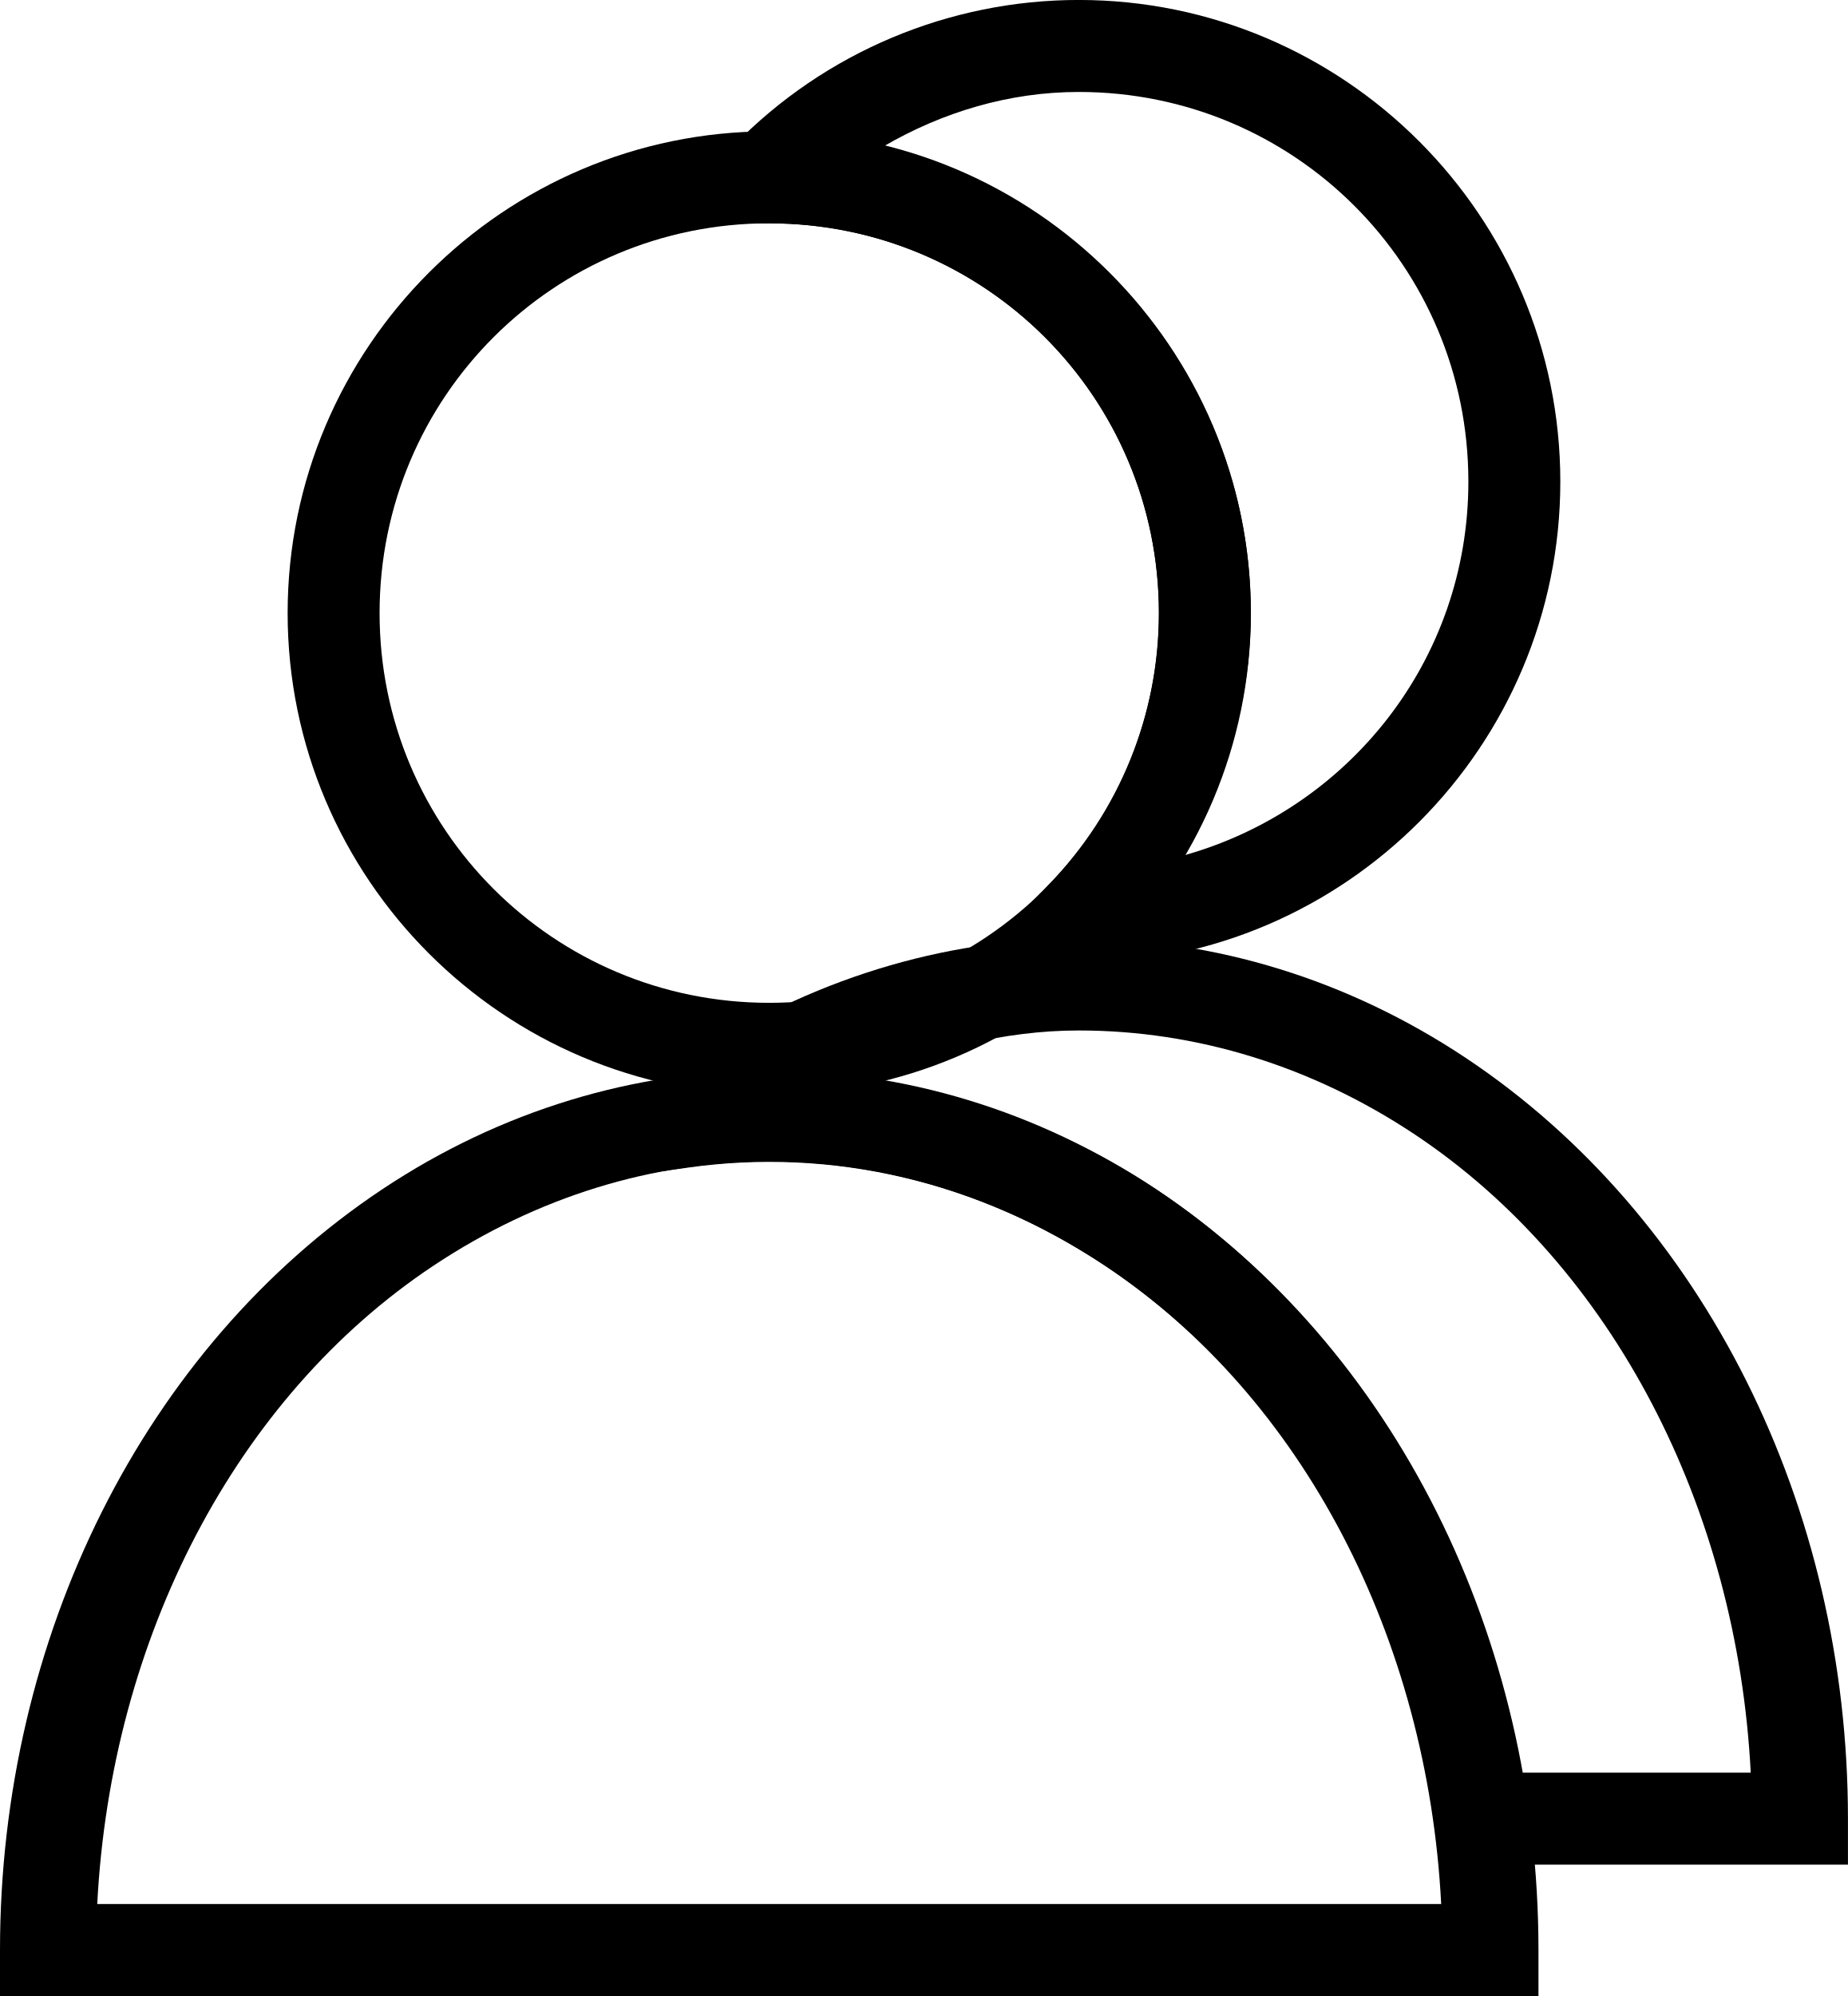
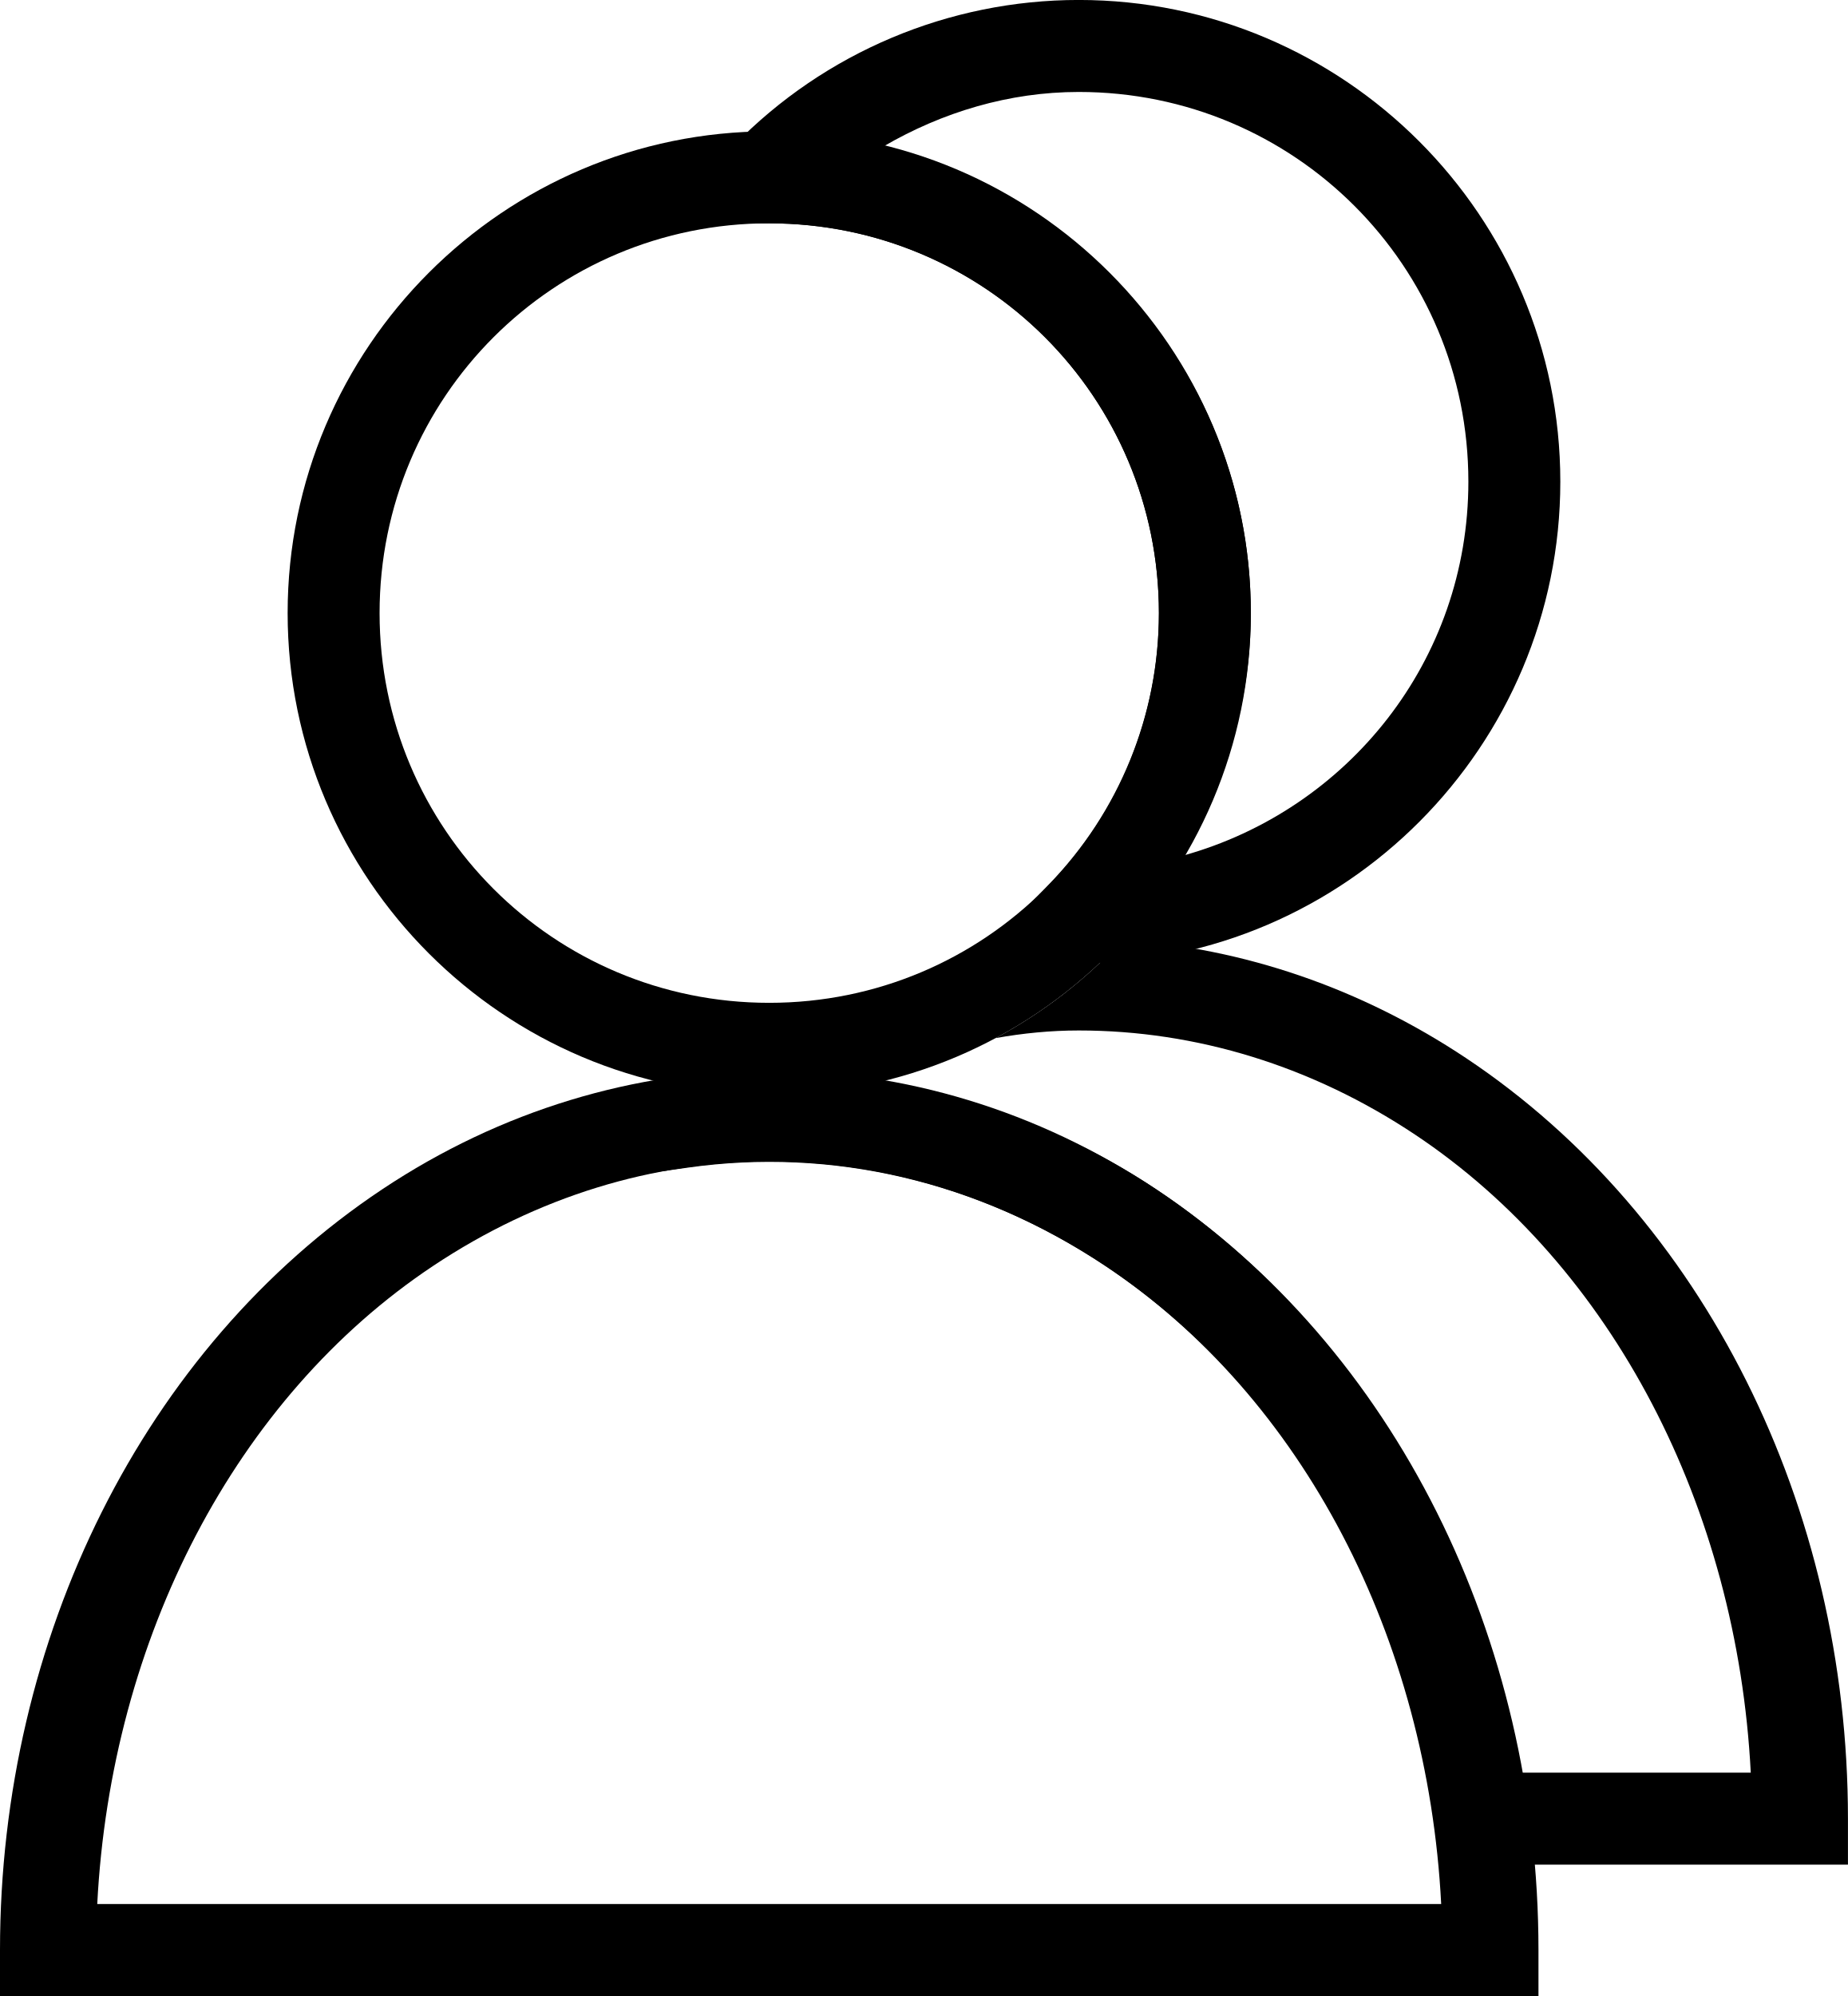
<svg xmlns="http://www.w3.org/2000/svg" width="60.296mm" height="65.115mm" viewBox="0 0 60.296 65.115" version="1.1" id="svg1">
  <defs id="defs1" />
  <g id="layer1" transform="translate(0,-1.6679554e-4)">
-     <path style="baseline-shift:baseline;display:inline;overflow:visible;vector-effect:none;enable-background:accumulate;stop-color:#000000;stop-opacity:1;opacity:1" d="m -60.295,-60.83 v 1.5 c -1.12e-4,10.184 4.692,19.641 12.467,24.816 3.821,2.544 8.185,3.897 12.631,3.896 4.446,1.19e-4 8.81,-1.353 12.631,-3.896 0.429,-0.286 0.851,-0.587 1.264,-0.9 l 4.596,-3.492 -5.715,0.812 c -4.72,0.671 -9.492,-0.439 -13.645,-3.203 -5.758,-3.834 -9.784,-10.531 -10.85,-18.238 l -0.18,-1.295 z m 3.172,3 h 7.545 c 1.434,7.933 5.637,14.893 11.85,19.029 2.983,1.986 6.298,3.144 9.701,3.604 -2.317,0.933 -4.706,1.58 -7.17,1.58 -3.839,1.03e-4 -7.615,-1.162 -10.969,-3.395 -6.449,-4.294 -10.511,-12.161 -10.957,-20.818 z" id="path12-1" transform="scale(-1)" />
+     <path id="path12-1" style="baseline-shift:baseline;display:inline;overflow:visible;opacity:1;vector-effect:none;enable-background:accumulate;stop-color:#000000;stop-opacity:1" d="m -36.628,-30.664 c 1.189,-1.284 2.589,-2.37 4.143,-3.202 -0.894,0.16 -1.798,0.249 -2.713,0.249 -3.839,1.03e-4 -7.615,-1.162 -10.969,-3.395 -6.449,-4.294 -10.511,-12.161 -10.957,-20.818 h 7.545 c 1.434,7.933 5.637,14.893 11.85,19.029 2.786,1.854 5.861,2.987 9.028,3.503 1.157,-0.273 2.364,-0.417 3.603,-0.417 1.249,0 2.465,0.147 3.631,0.424 0.055,-0.041 0.109,-0.082 0.164,-0.123 l 4.596,-3.492 -5.715,0.812 c -4.72,0.671 -9.492,-0.438 -13.645,-3.203 -5.758,-3.834 -9.783,-10.531 -10.849,-18.238 l -0.18,-1.295 h -13.199 v 1.5 c -1.12e-4,10.184 4.692,19.64 12.467,24.816 3.41,2.27 7.253,3.592 11.2,3.85 z" transform="scale(-1)" />
    <path style="baseline-shift:baseline;display:inline;overflow:visible;vector-effect:none;enable-background:accumulate;stop-color:#000000;stop-opacity:1;opacity:1" d="m -31.693,-31.445 -3.586,0.018 c -8.629,0.045 -15.631,7.086 -15.631,15.715 1.82e-4,8.661 7.052,15.713 15.713,15.713 4.233,1.060834e-4 8.289,-1.709 11.246,-4.738 l 2.496,-2.557 -3.574,0.008 c -0.022,5.73e-5 -0.044,5.73e-5 -0.066,0 h -0.002 -0.002 C -32.139,-7.287 -37.812,-12.961 -37.812,-20 c 3.7e-5,-3.319 1.297,-6.504 3.615,-8.879 z m -6.918,3.535 c -1.397,2.388 -2.201,5.099 -2.201,7.91 1.55e-4,7.372 5.13,13.535 11.992,15.219 -1.926,1.123 -4.107,1.781 -6.377,1.781 -7.039,-1.486e-4 -12.713,-5.674 -12.713,-12.713 4.5e-5,-5.845 3.935,-10.703 9.299,-12.197 z" id="path12-3-2" transform="scale(-1)" />
-     <path style="baseline-shift:baseline;display:inline;overflow:visible;vector-effect:none;enable-background:accumulate;stop-color:#000000;stop-opacity:1;opacity:1" d="m -25.098,-35.715 c -8.661,0 -15.715,7.054 -15.715,15.715 0,8.661 7.054,15.715 15.715,15.715 8.661,-10e-8 15.713,-7.054 15.713,-15.715 0,-8.661 -7.052,-15.715 -15.713,-15.715 z m 0,3 c 7.039,0 12.713,5.675 12.713,12.715 0,7.039 -5.673,12.715 -12.713,12.715 -7.039,0 -12.715,-5.675 -12.715,-12.715 0,-7.039 5.675,-12.715 12.715,-12.715 z" id="path12-3" transform="scale(-1)" />
    <path style="baseline-shift:baseline;display:inline;overflow:visible;vector-effect:none;enable-background:accumulate;stop-color:#000000;stop-opacity:1;opacity:1" d="m -50.197,-65.115 v 1.5 c 0,10.184 4.694,19.639 12.469,24.814 7.775,5.176 17.485,5.176 25.26,0 C -4.694,-43.977 0,-53.431 0,-63.615 v -1.5 h -25.098 z m 3.174,3 h 21.926 21.924 c -0.446,8.657 -4.508,16.523 -10.957,20.816 -6.828,4.546 -15.107,4.546 -21.936,0 -6.449,-4.293 -10.511,-12.159 -10.957,-20.816 z" id="path12" transform="scale(-1)" />
+     <path style="baseline-shift:baseline;display:inline;overflow:visible;vector-effect:none;enable-background:accumulate;stop-color:#000000" d="M 25.098,35.715 C 33.758,35.715 40.812,28.661 40.812,20 40.812,11.339 33.758,4.285 25.098,4.285 16.437,4.285 9.385,11.339 9.385,20 c 0,8.661 7.052,15.715 15.713,15.715 z m 0,-3 c -7.039,0 -12.713,-5.675 -12.713,-12.715 0,-7.039 5.673,-12.715 12.713,-12.715 7.039,0 12.715,5.675 12.715,12.715 0,7.039 -5.675,12.715 -12.715,12.715 z" id="path12-3" />
  </g>
</svg>
